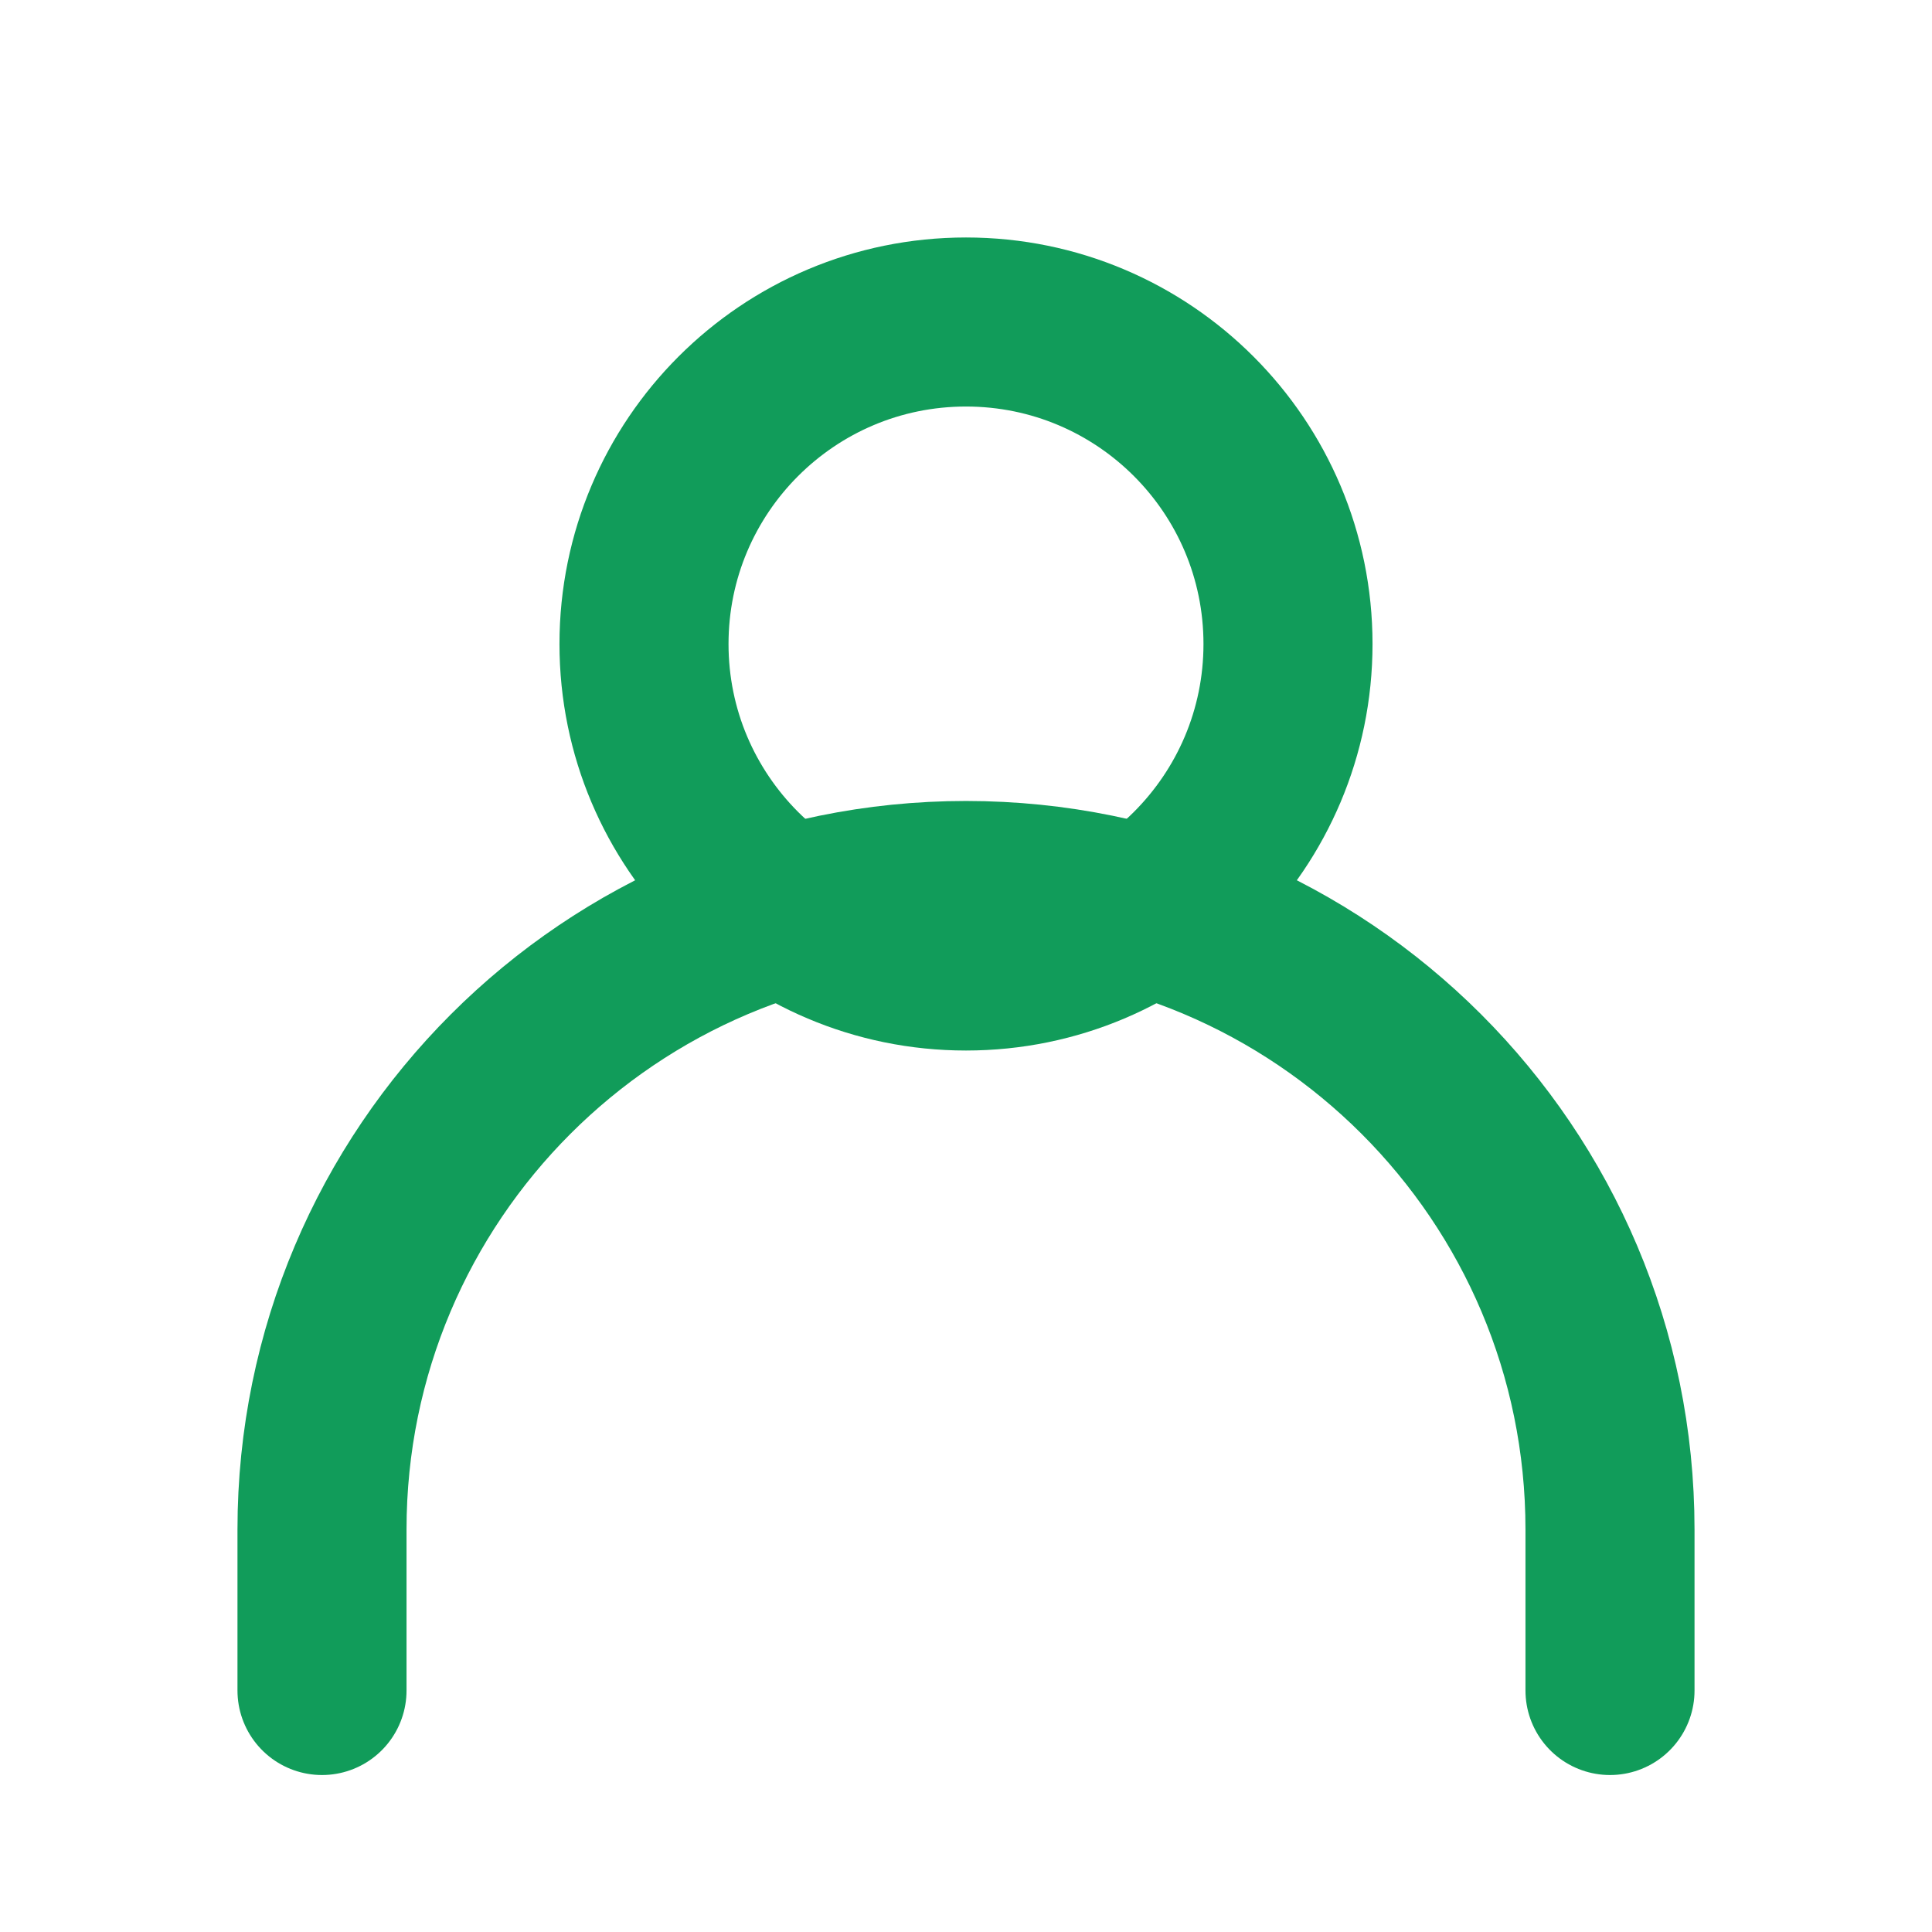
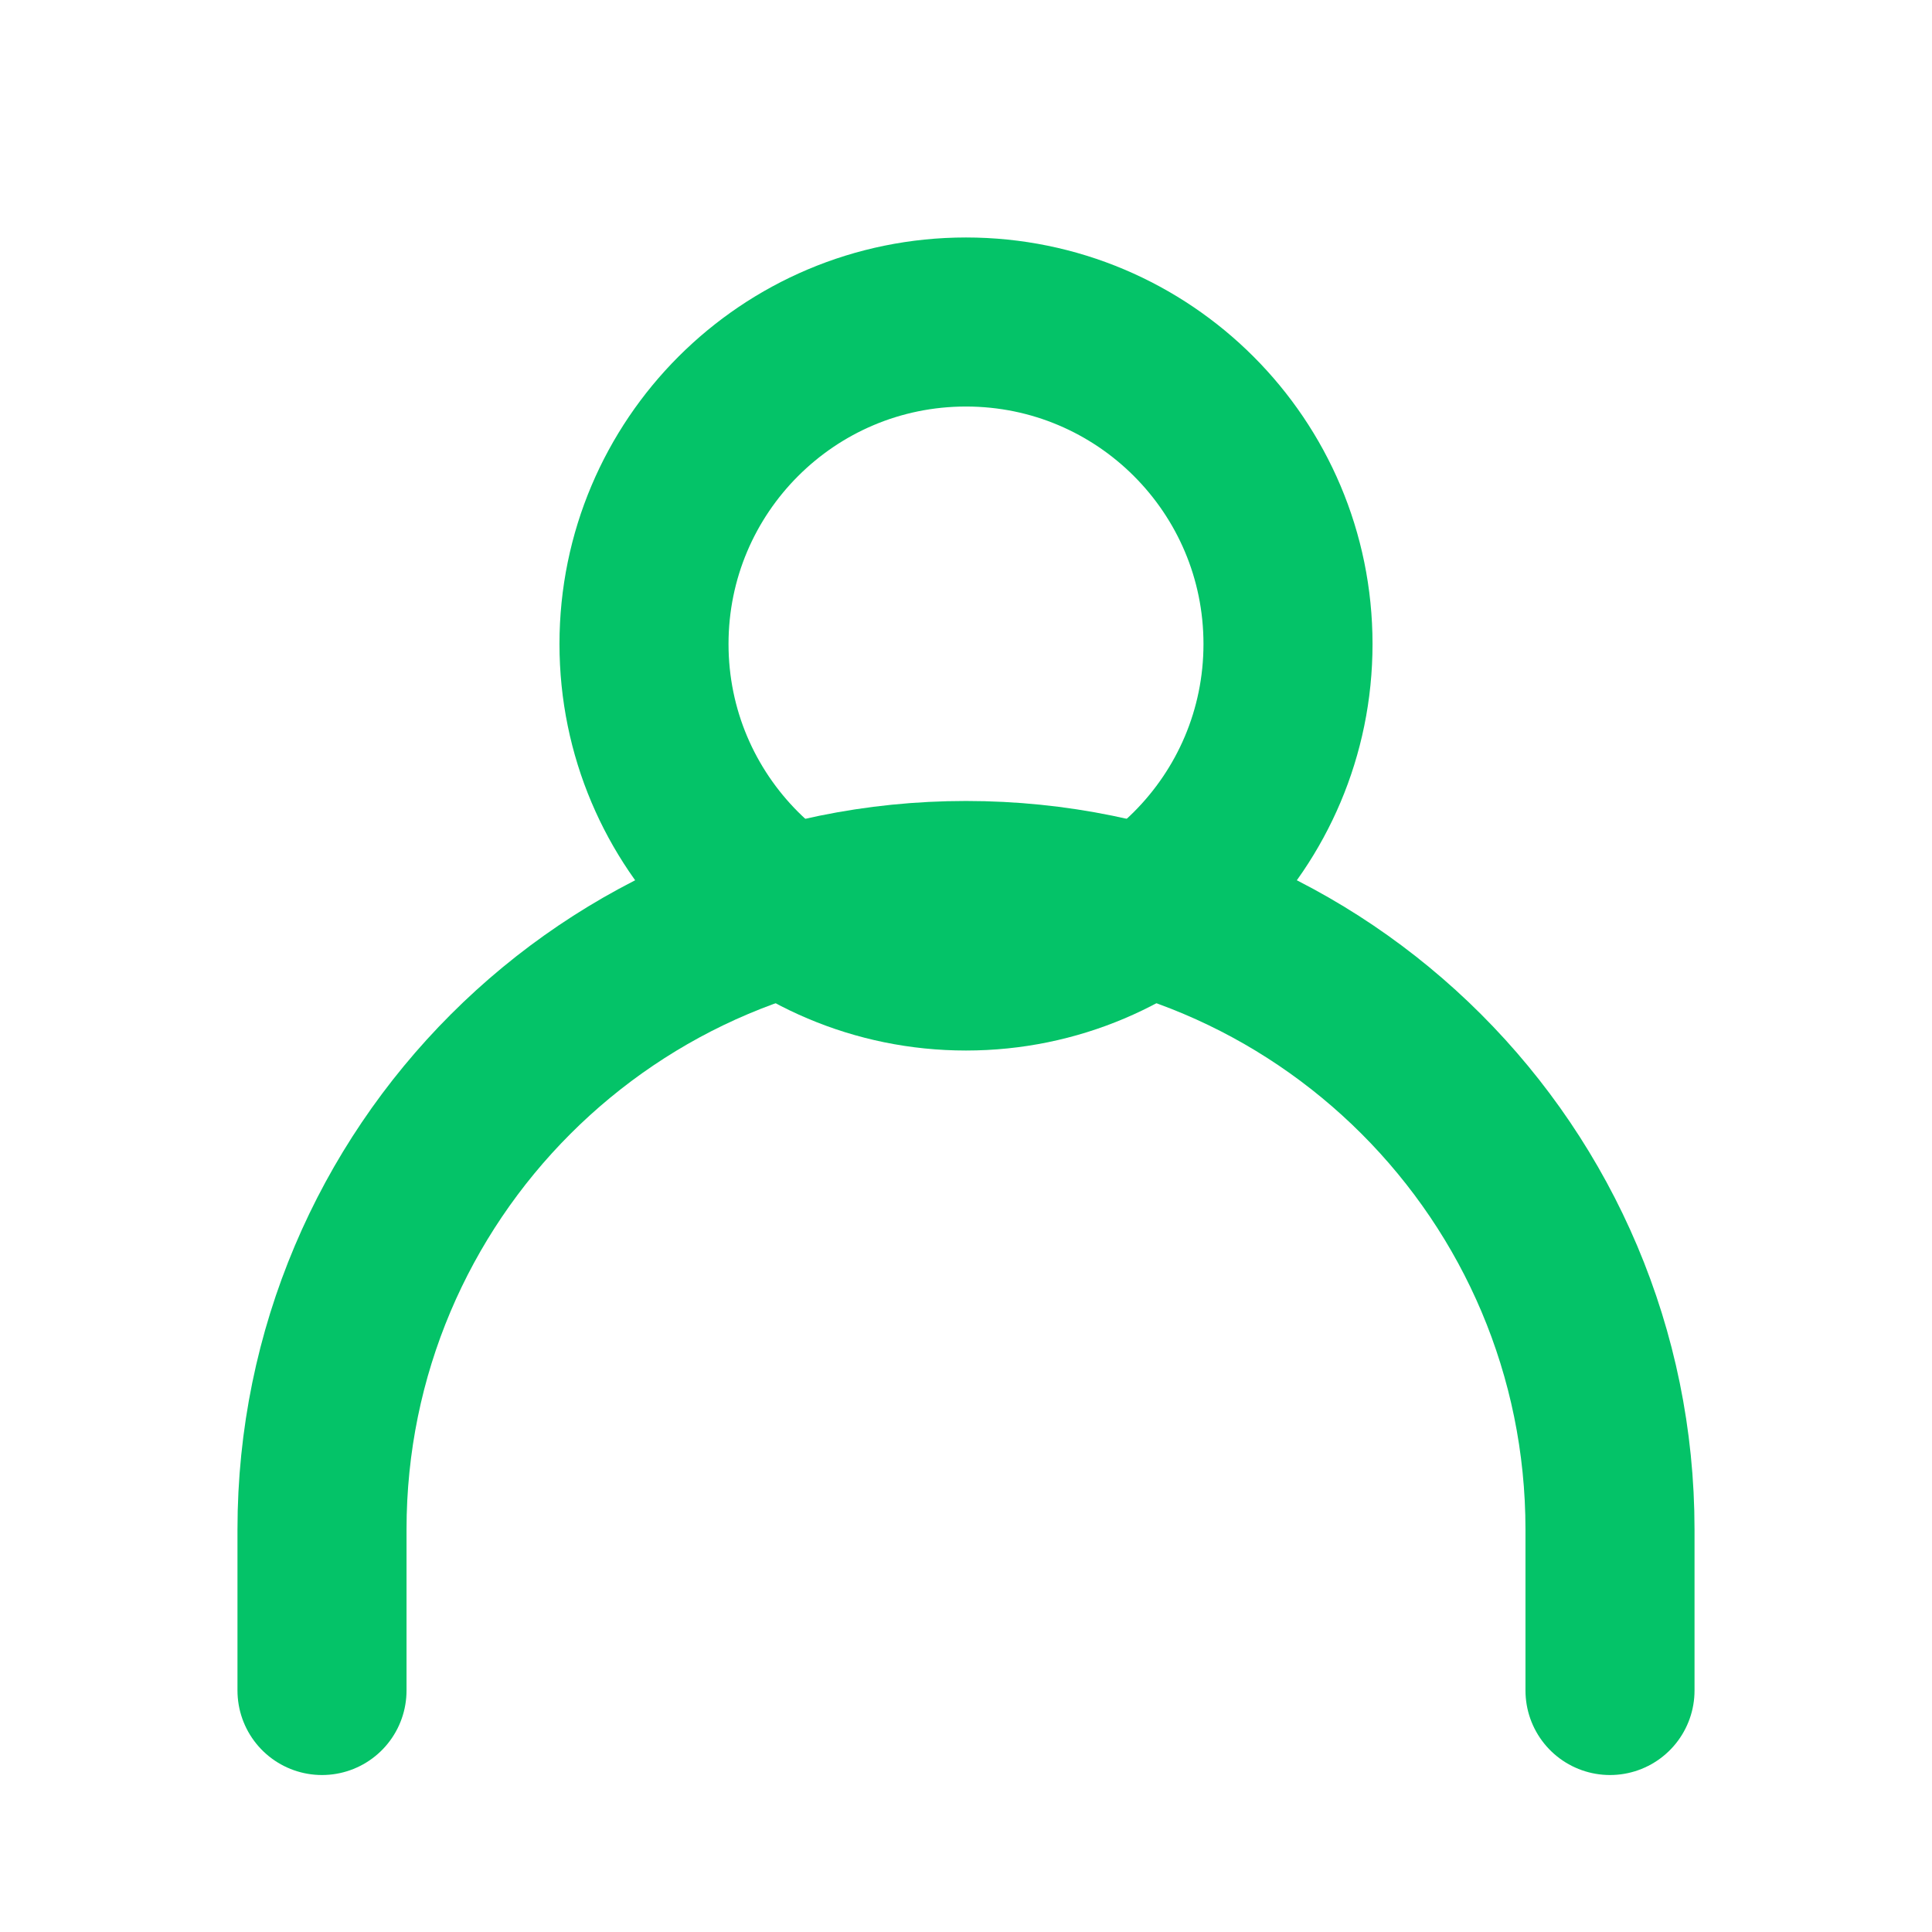
- <svg xmlns="http://www.w3.org/2000/svg" width="24" height="24" viewBox="0 0 24 24" fill="none" stroke="#119c5a" stroke-width="2.1" stroke-linecap="round" stroke-linejoin="round">
+ <svg xmlns="http://www.w3.org/2000/svg" width="24" height="24" viewBox="0 0 24 24" fill="none" stroke="#04c368" stroke-width="2.1" stroke-linecap="round" stroke-linejoin="round">
  <circle cx="12" cy="8" r="4" />
  <path d="M4 21v-2a8 8 0 0 1 16 0v2" />
</svg>
